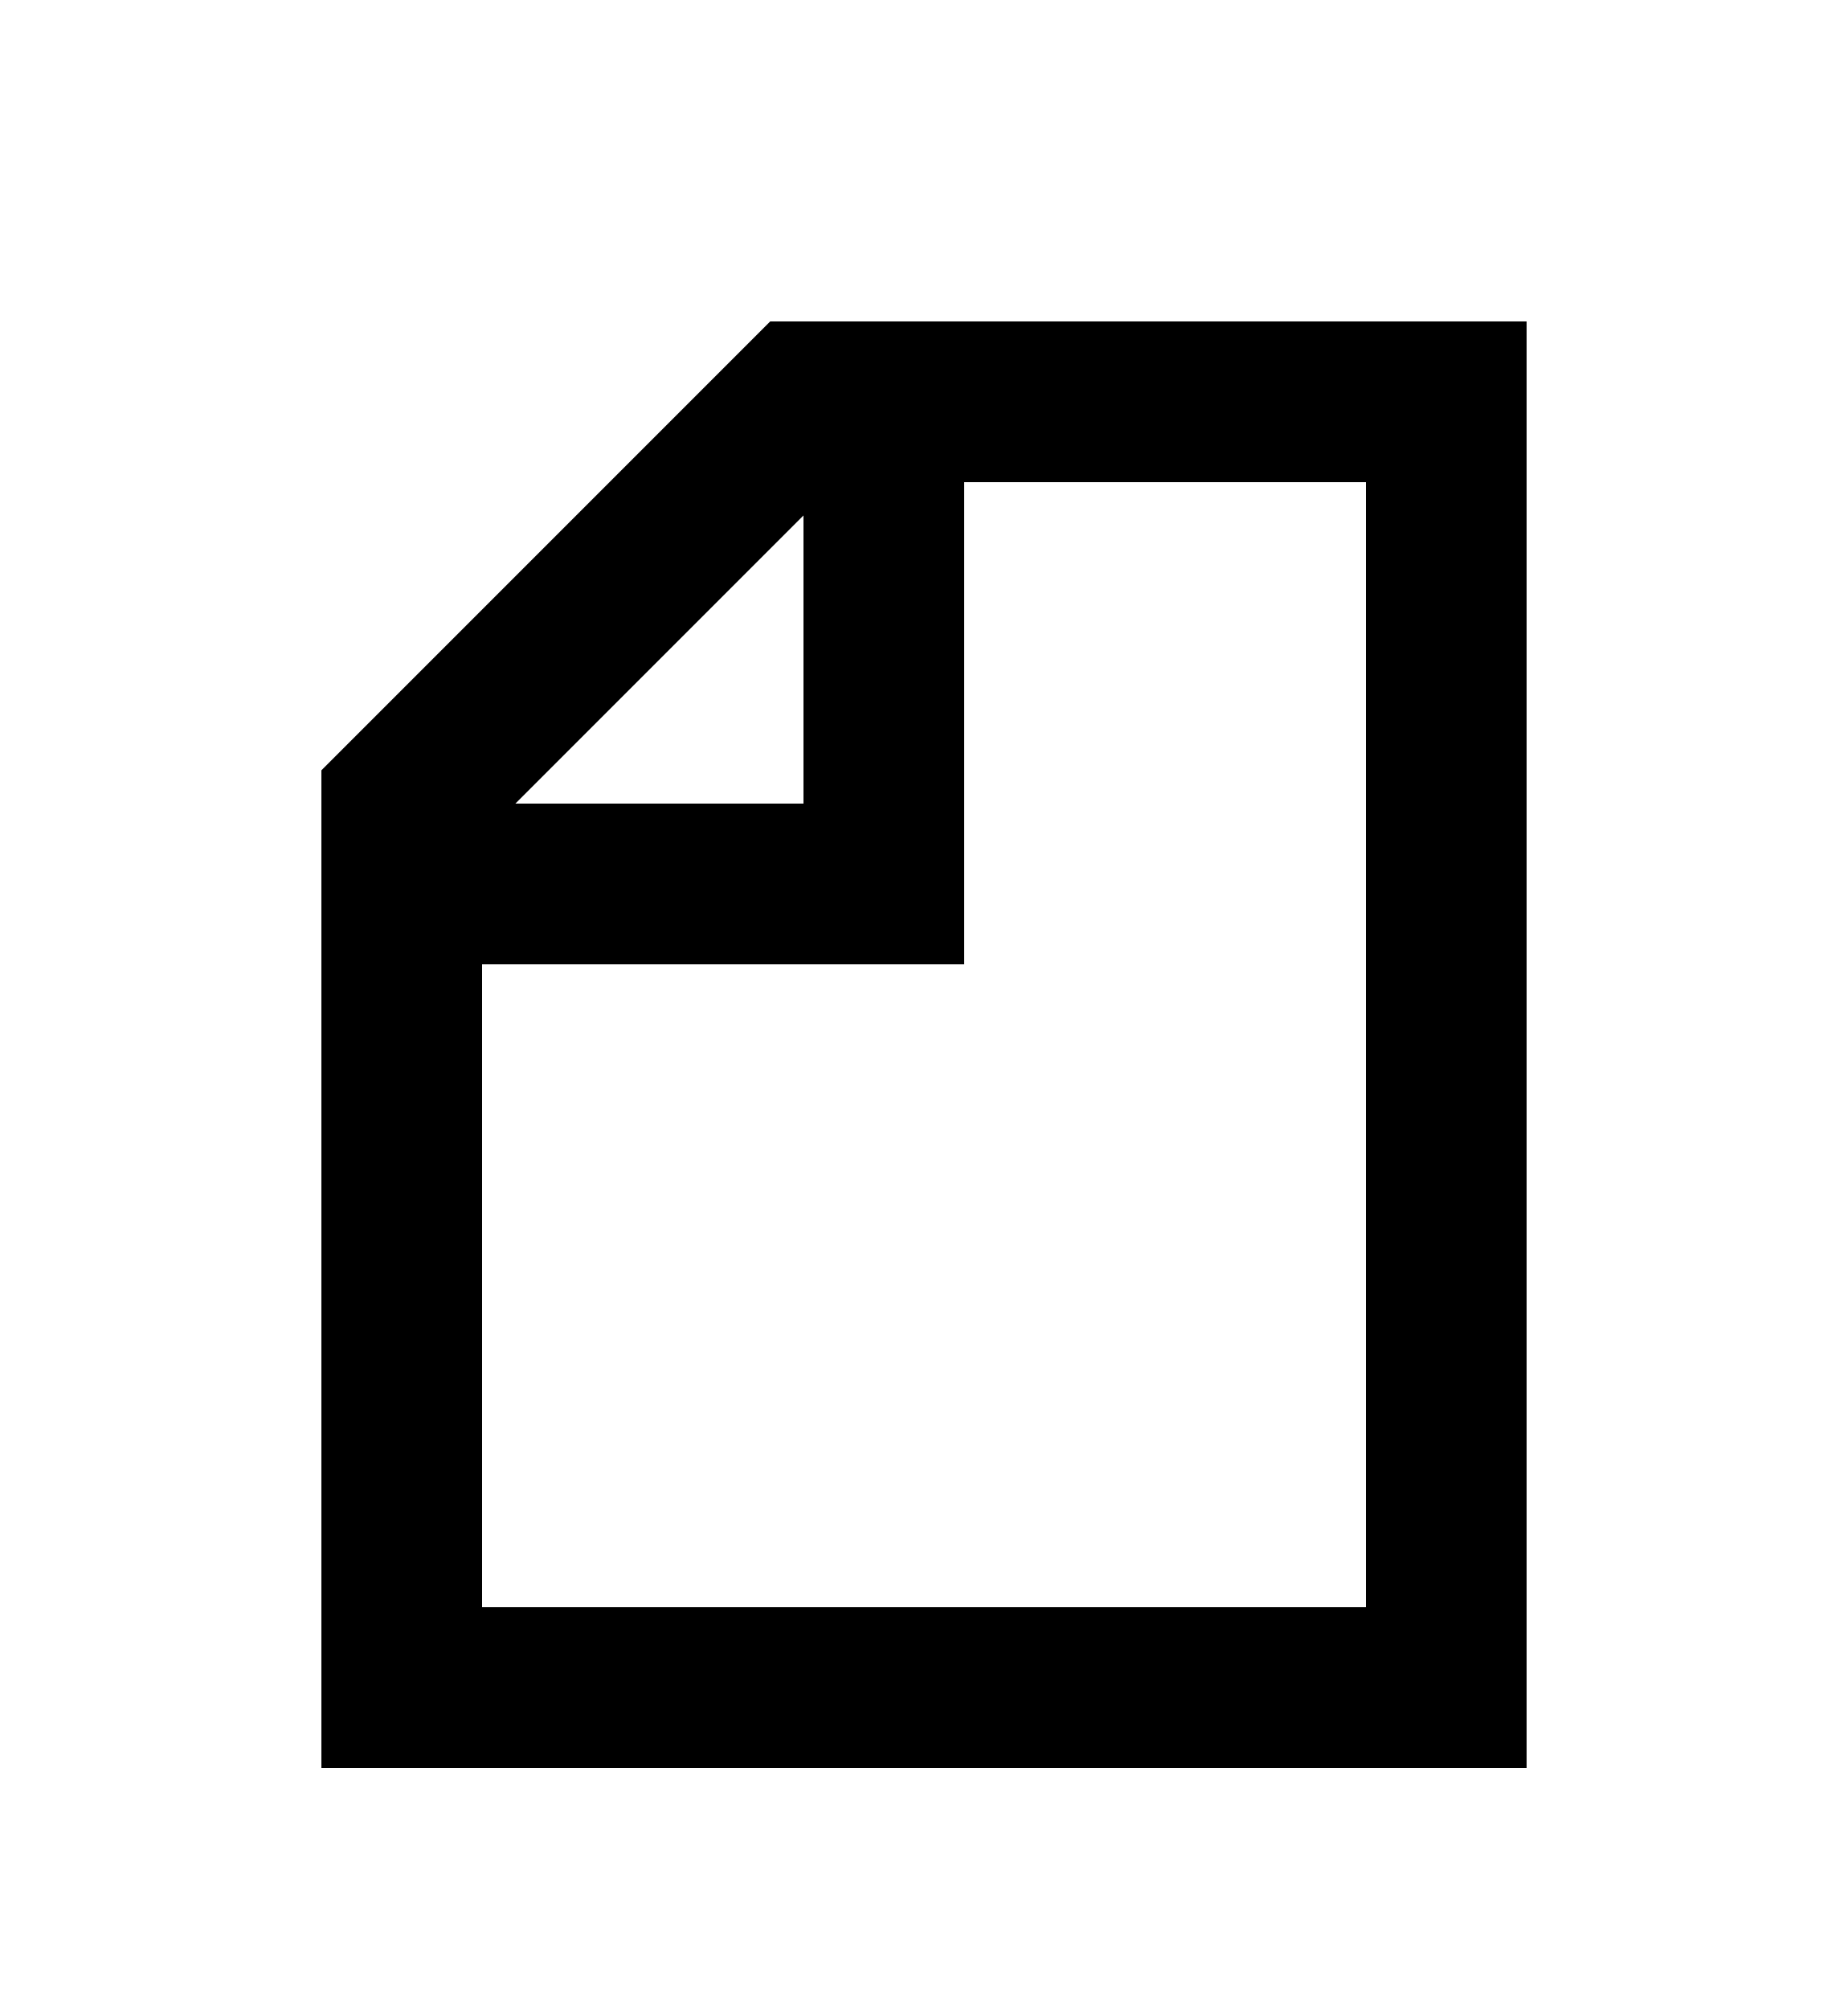
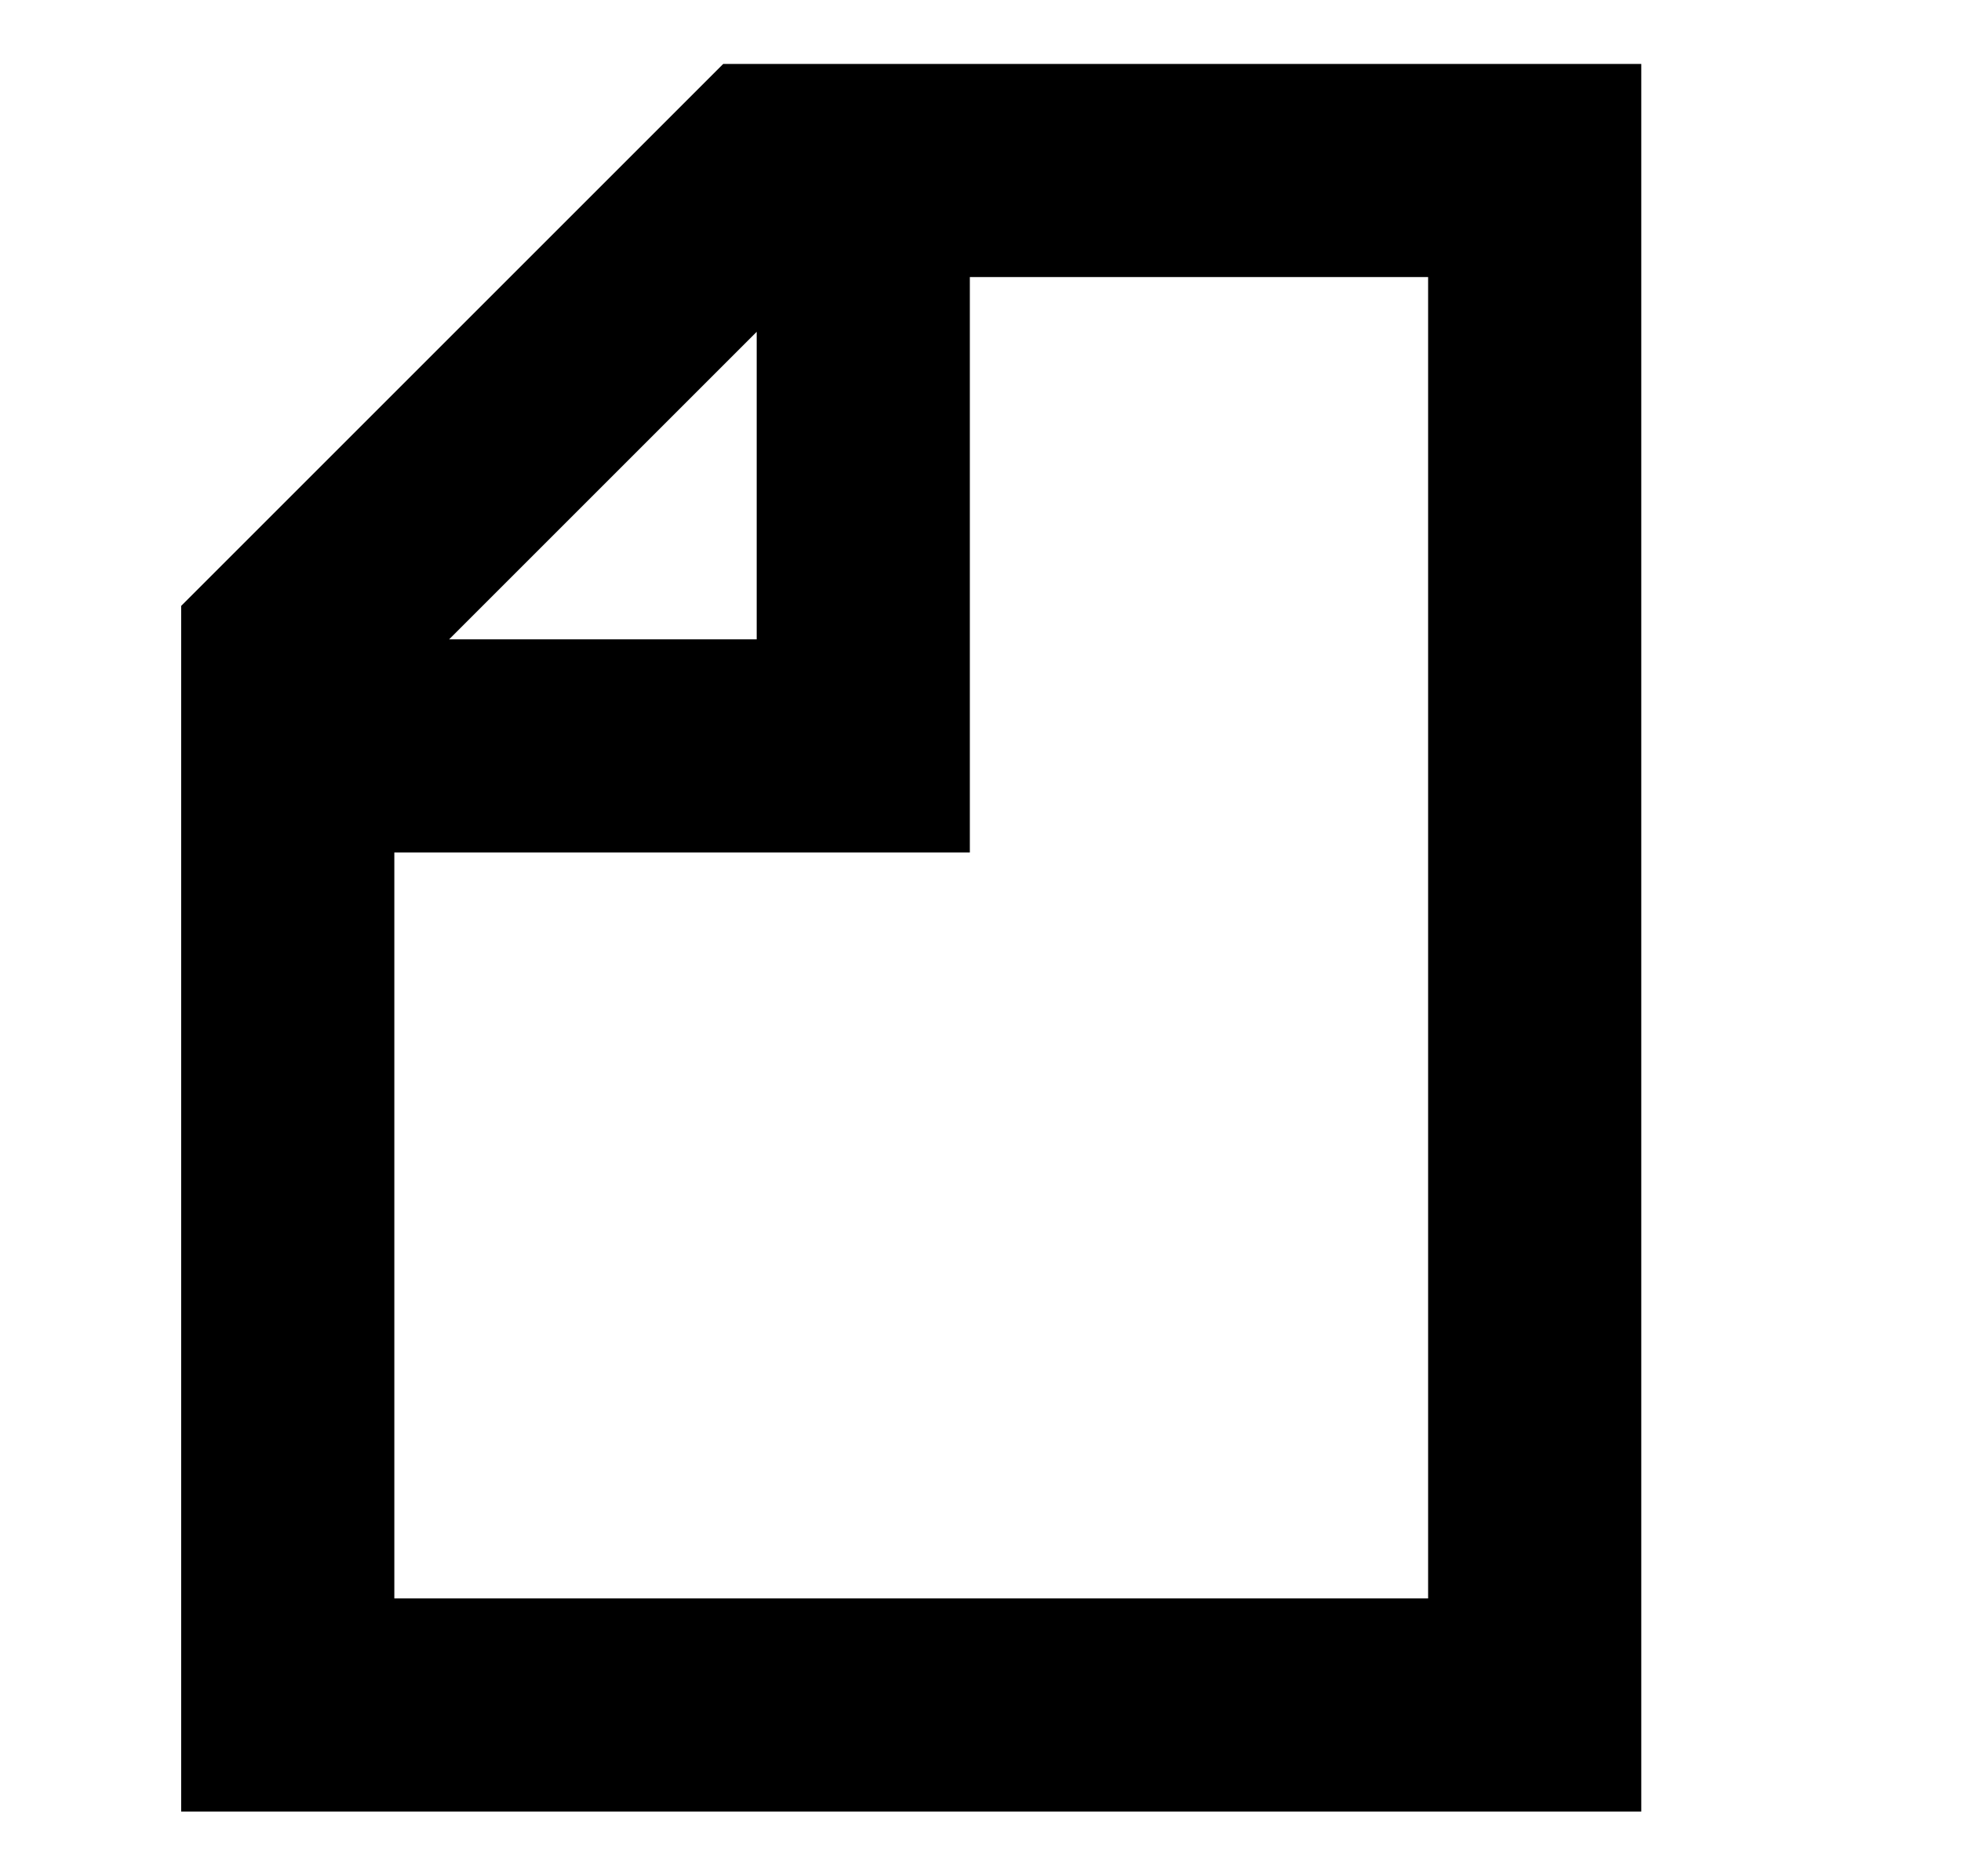
- <svg xmlns="http://www.w3.org/2000/svg" id="_圖層_1" data-name="圖層 1" viewBox="0 0 184 200">
+ <svg xmlns="http://www.w3.org/2000/svg" id="_圖層_1" data-name="圖層 1" viewBox="0 0 184 176">
  <defs>
    <style>
      .cls-1 {
-         fill: none;
-         stroke: #000;
-         stroke-miterlimit: 10;
-         stroke-width: 16px;
+         stroke-width: 0px;
      }
    </style>
  </defs>
-   <polygon class="cls-1" points="144 168 40 168 40 80 80 40 144 40 144 168" />
-   <polyline class="cls-1" points="88 40 88 88 40 88" />
+   <path class="cls-1" d="M67.86,6L17,56.86v113.14h137V6h-86.14ZM71,31.14v28.86h-28.86l28.86-28.86ZM134,150H37v-70h54V26h43v124Z" />
</svg>
